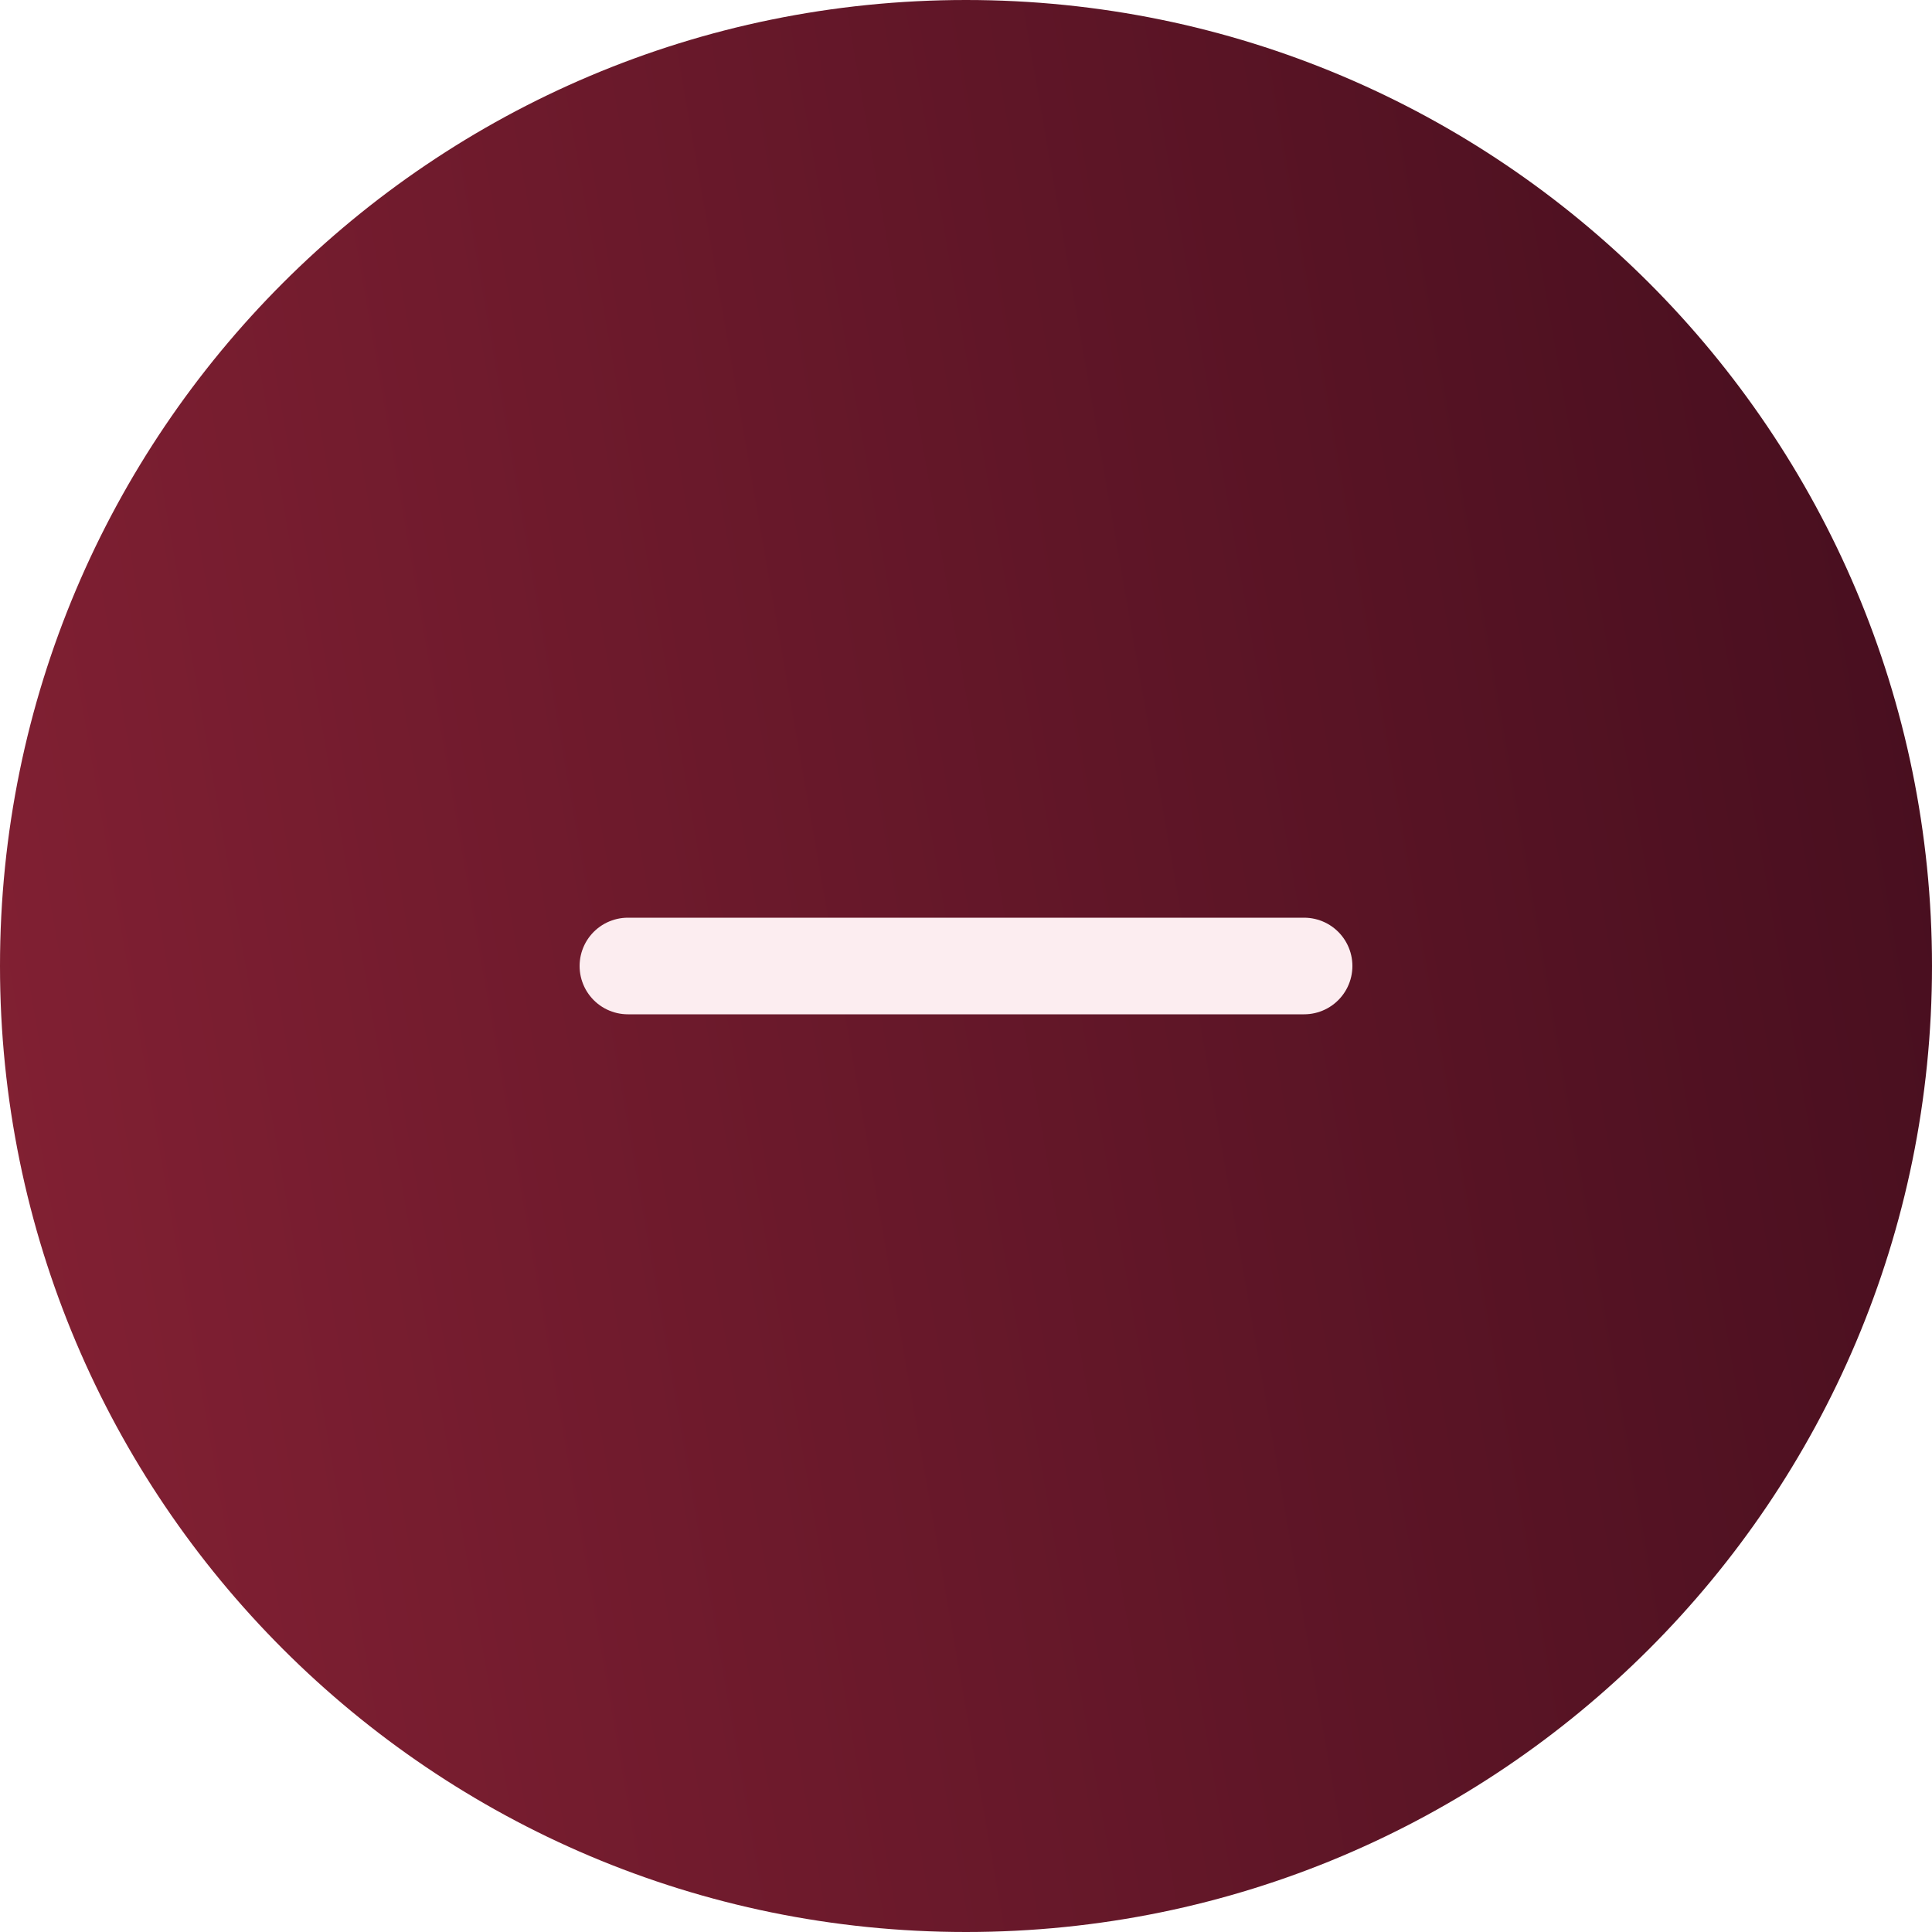
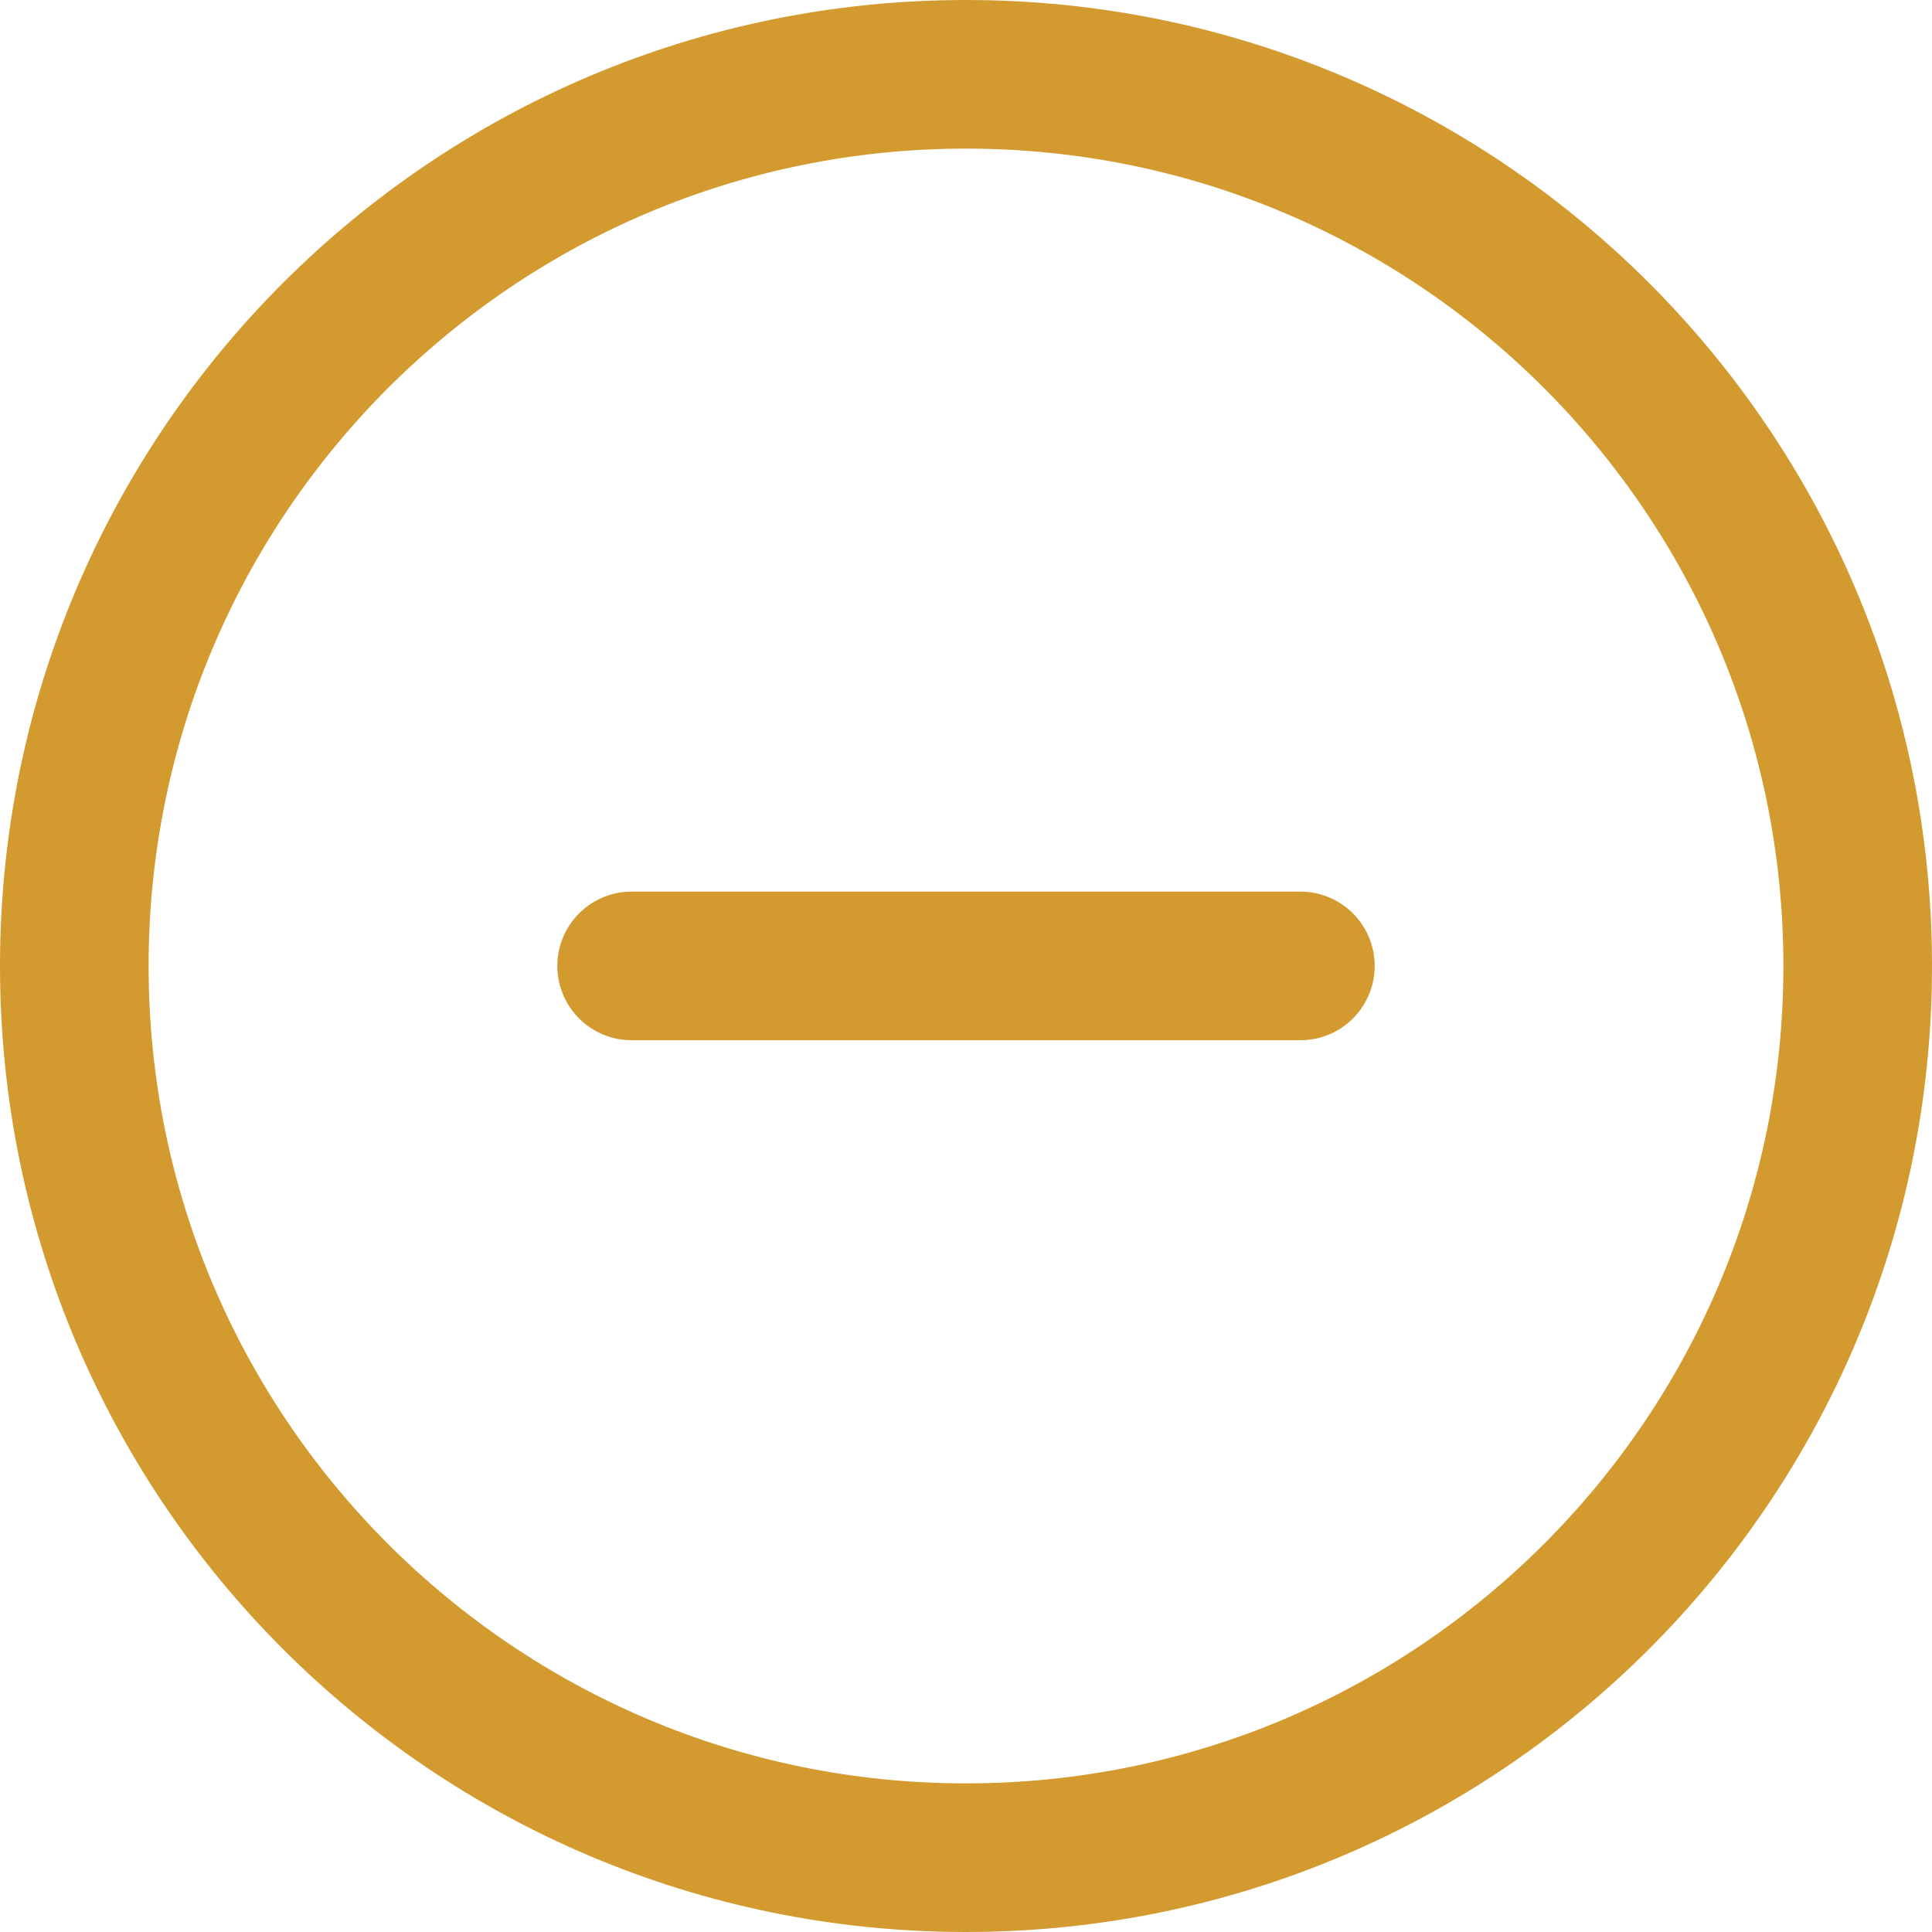
- <svg xmlns="http://www.w3.org/2000/svg" width="40" height="40" viewBox="0 0 40 40" fill="none">
-   <circle cx="20" cy="20" r="20" fill="url(#paint0_linear_411_4089)" />
-   <path d="M13 20L27 20" stroke="#FCEDF0" stroke-width="2" stroke-linecap="round" />
-   <defs>
-     <linearGradient id="paint0_linear_411_4089" x1="0" y1="40" x2="47.485" y2="31.73" gradientUnits="userSpaceOnUse">
-       <stop stop-color="#852134" />
-       <stop offset="1" stop-color="#420D1D" />
-     </linearGradient>
-   </defs>
+ <svg xmlns="http://www.w3.org/2000/svg" width="26" height="26" viewBox="0 0 26 26" fill="none">
+   <path d="M17.5 12.999H13H8.5M25 13C25 19.627 19.627 25 13 25C6.373 25 1 19.627 1 13C1 6.373 6.373 1 13 1C19.627 1 25 6.373 25 13Z" stroke="#D39B2F" stroke-width="2" stroke-linecap="round" />
</svg>
